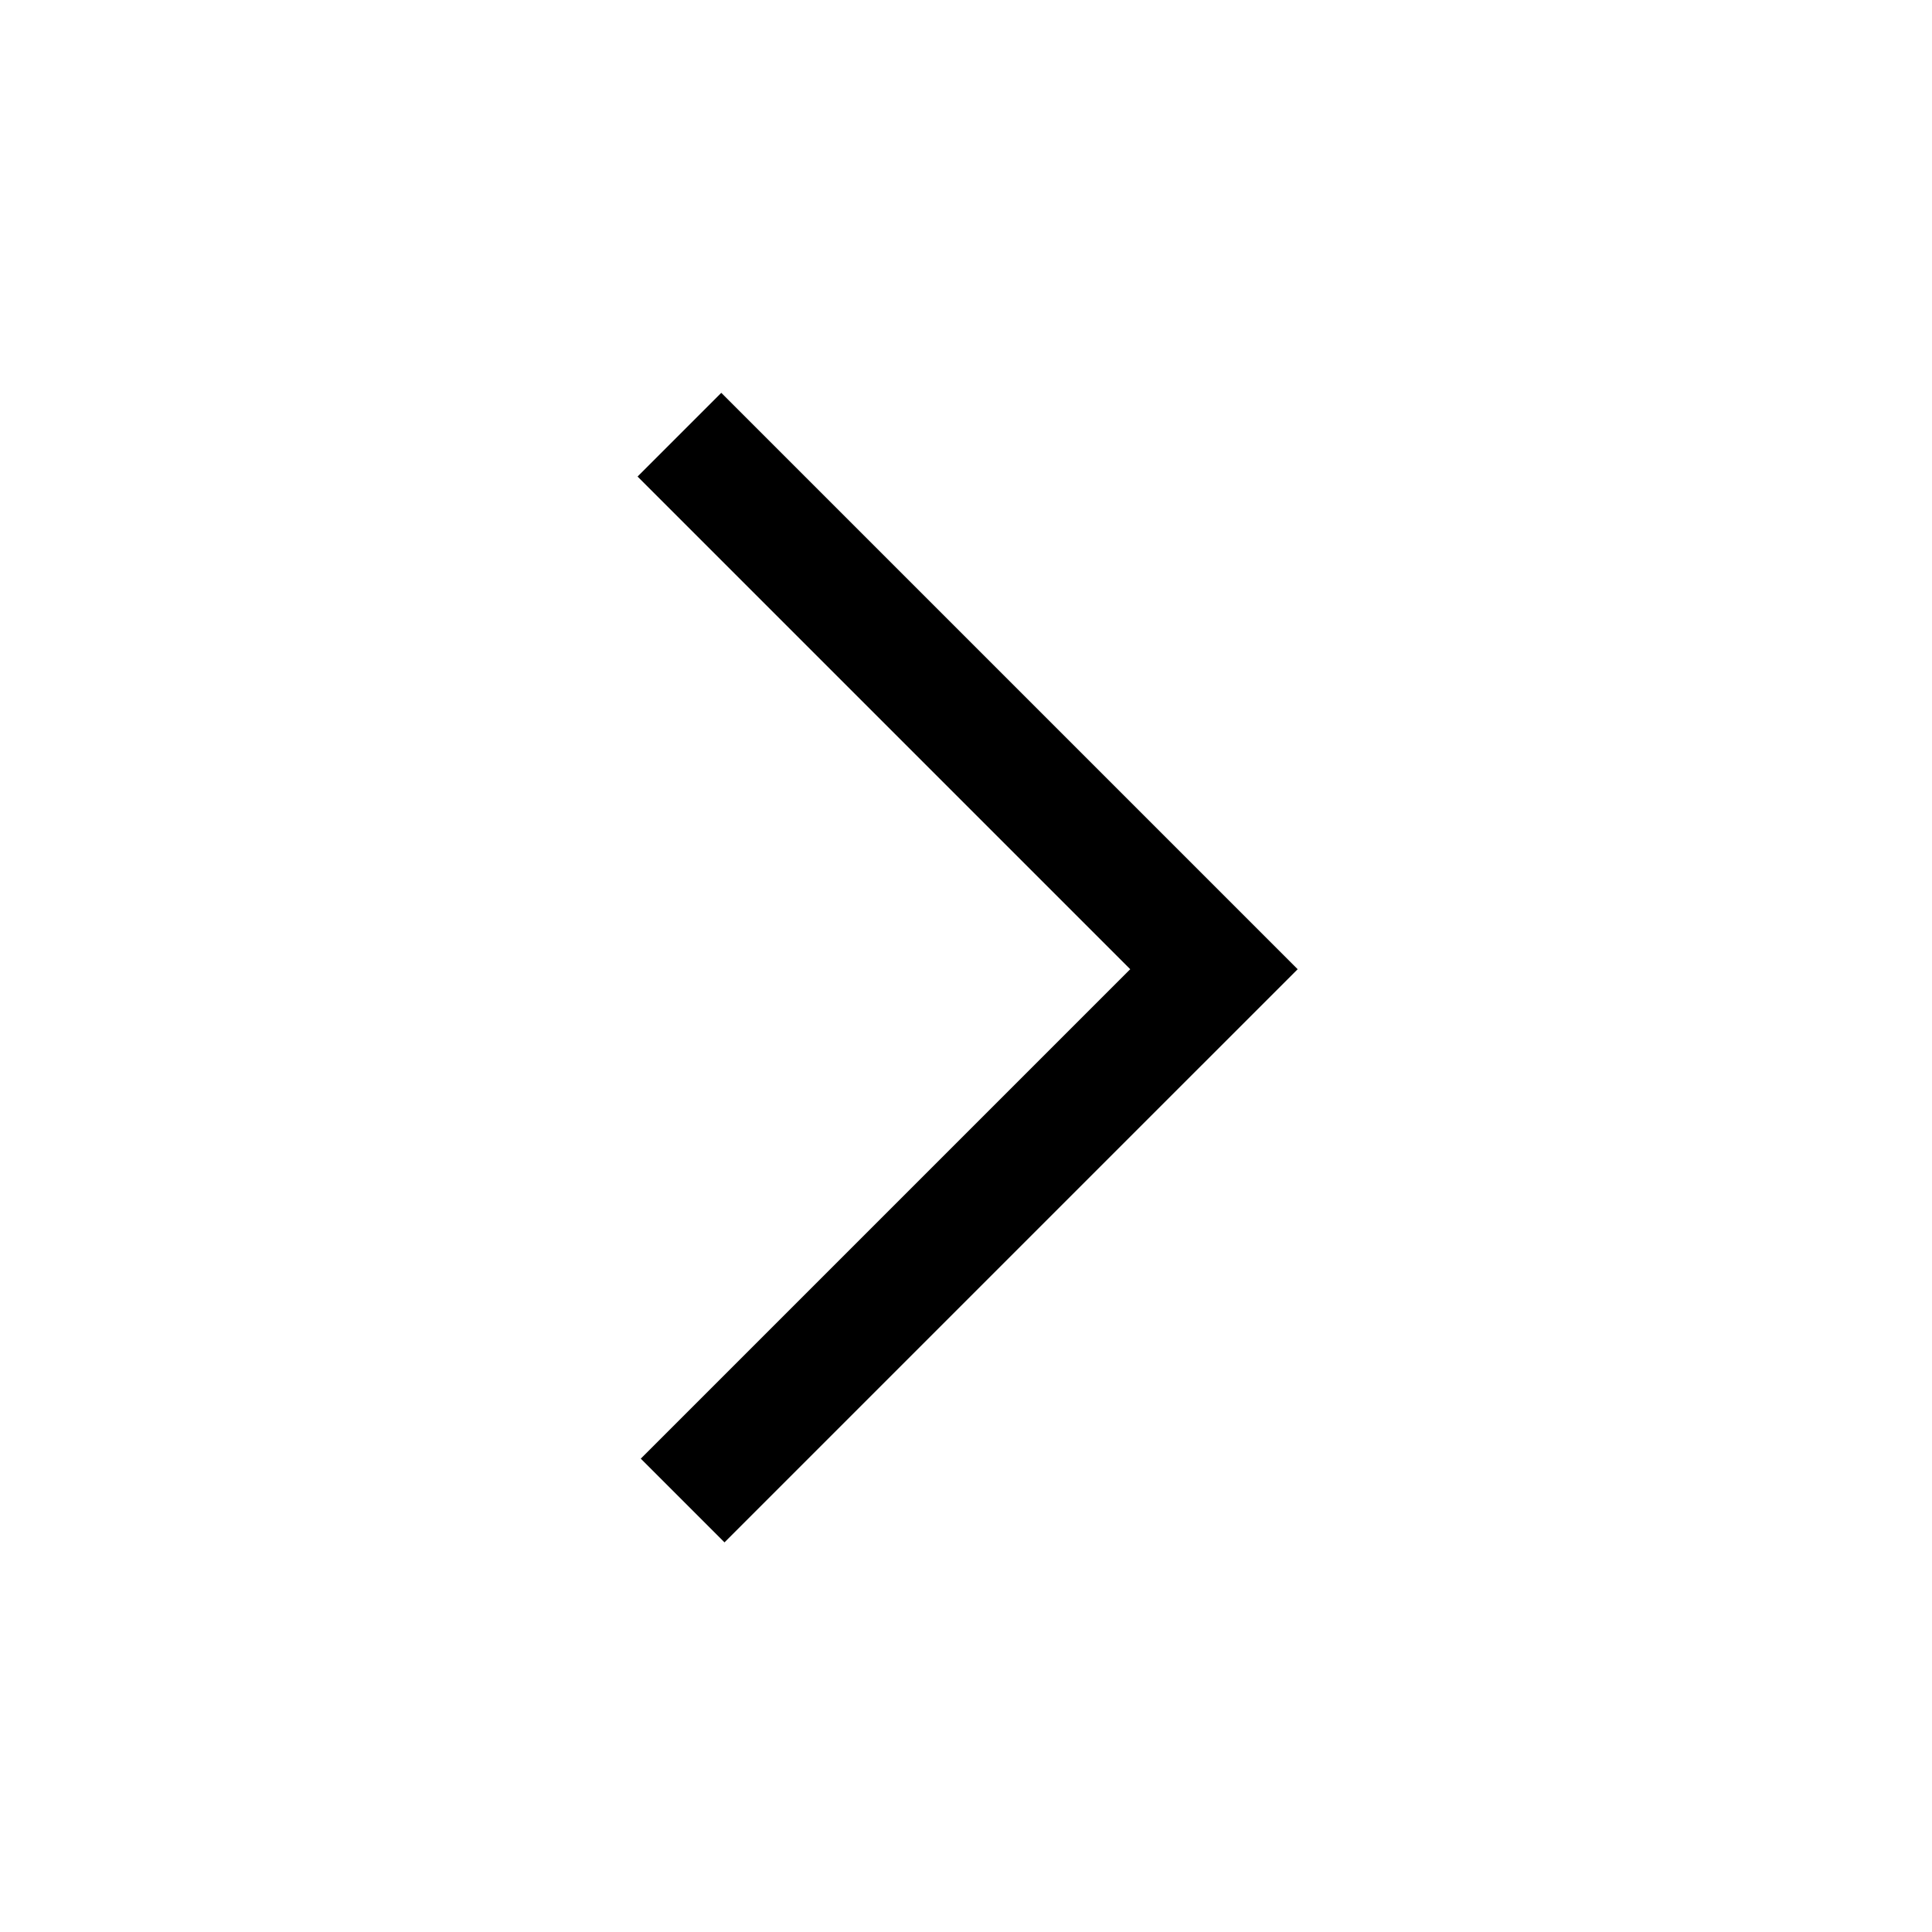
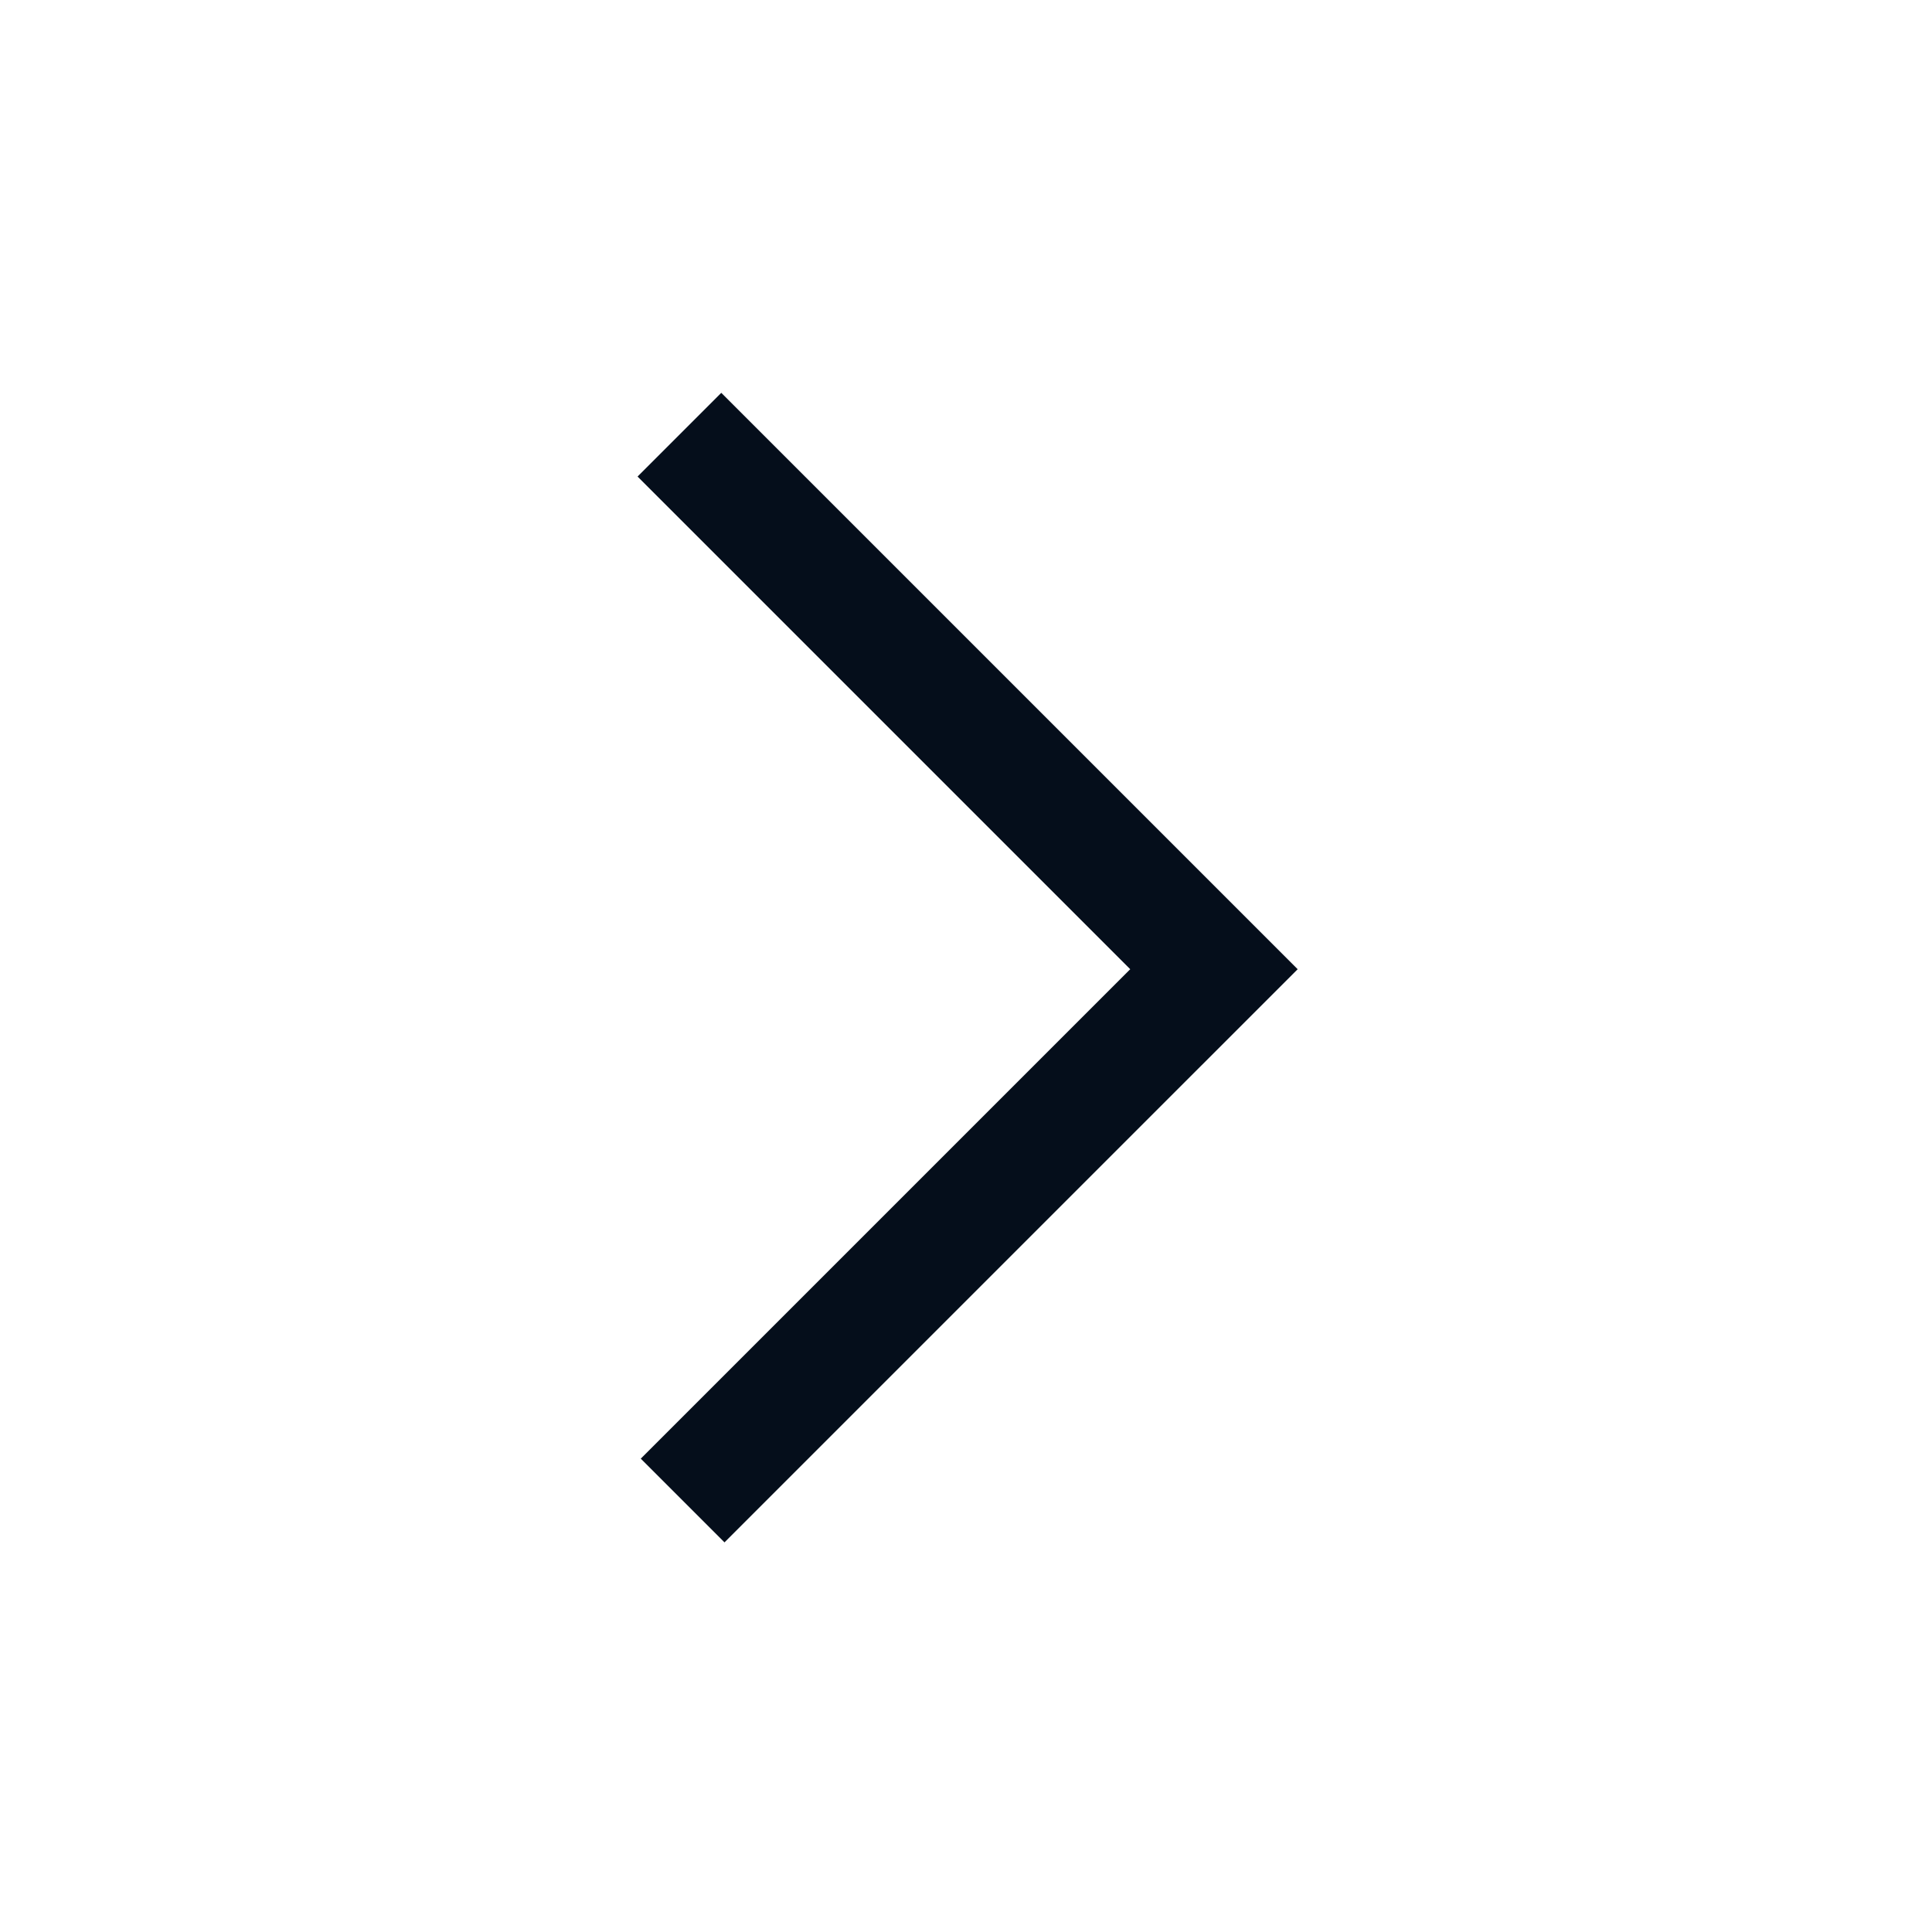
<svg xmlns="http://www.w3.org/2000/svg" version="1.1" xml:space="preserve" x="0px" y="0px" viewBox="0 0 60 60">
-   <g fill="#000000">
+   <g fill="#050e1b">
    <polygon points="22.5,47.9 19.9,45.3 35.1,30.1 19.8,14.8 22.4,12.2 40.3,30.1 " />
  </g>
</svg>
